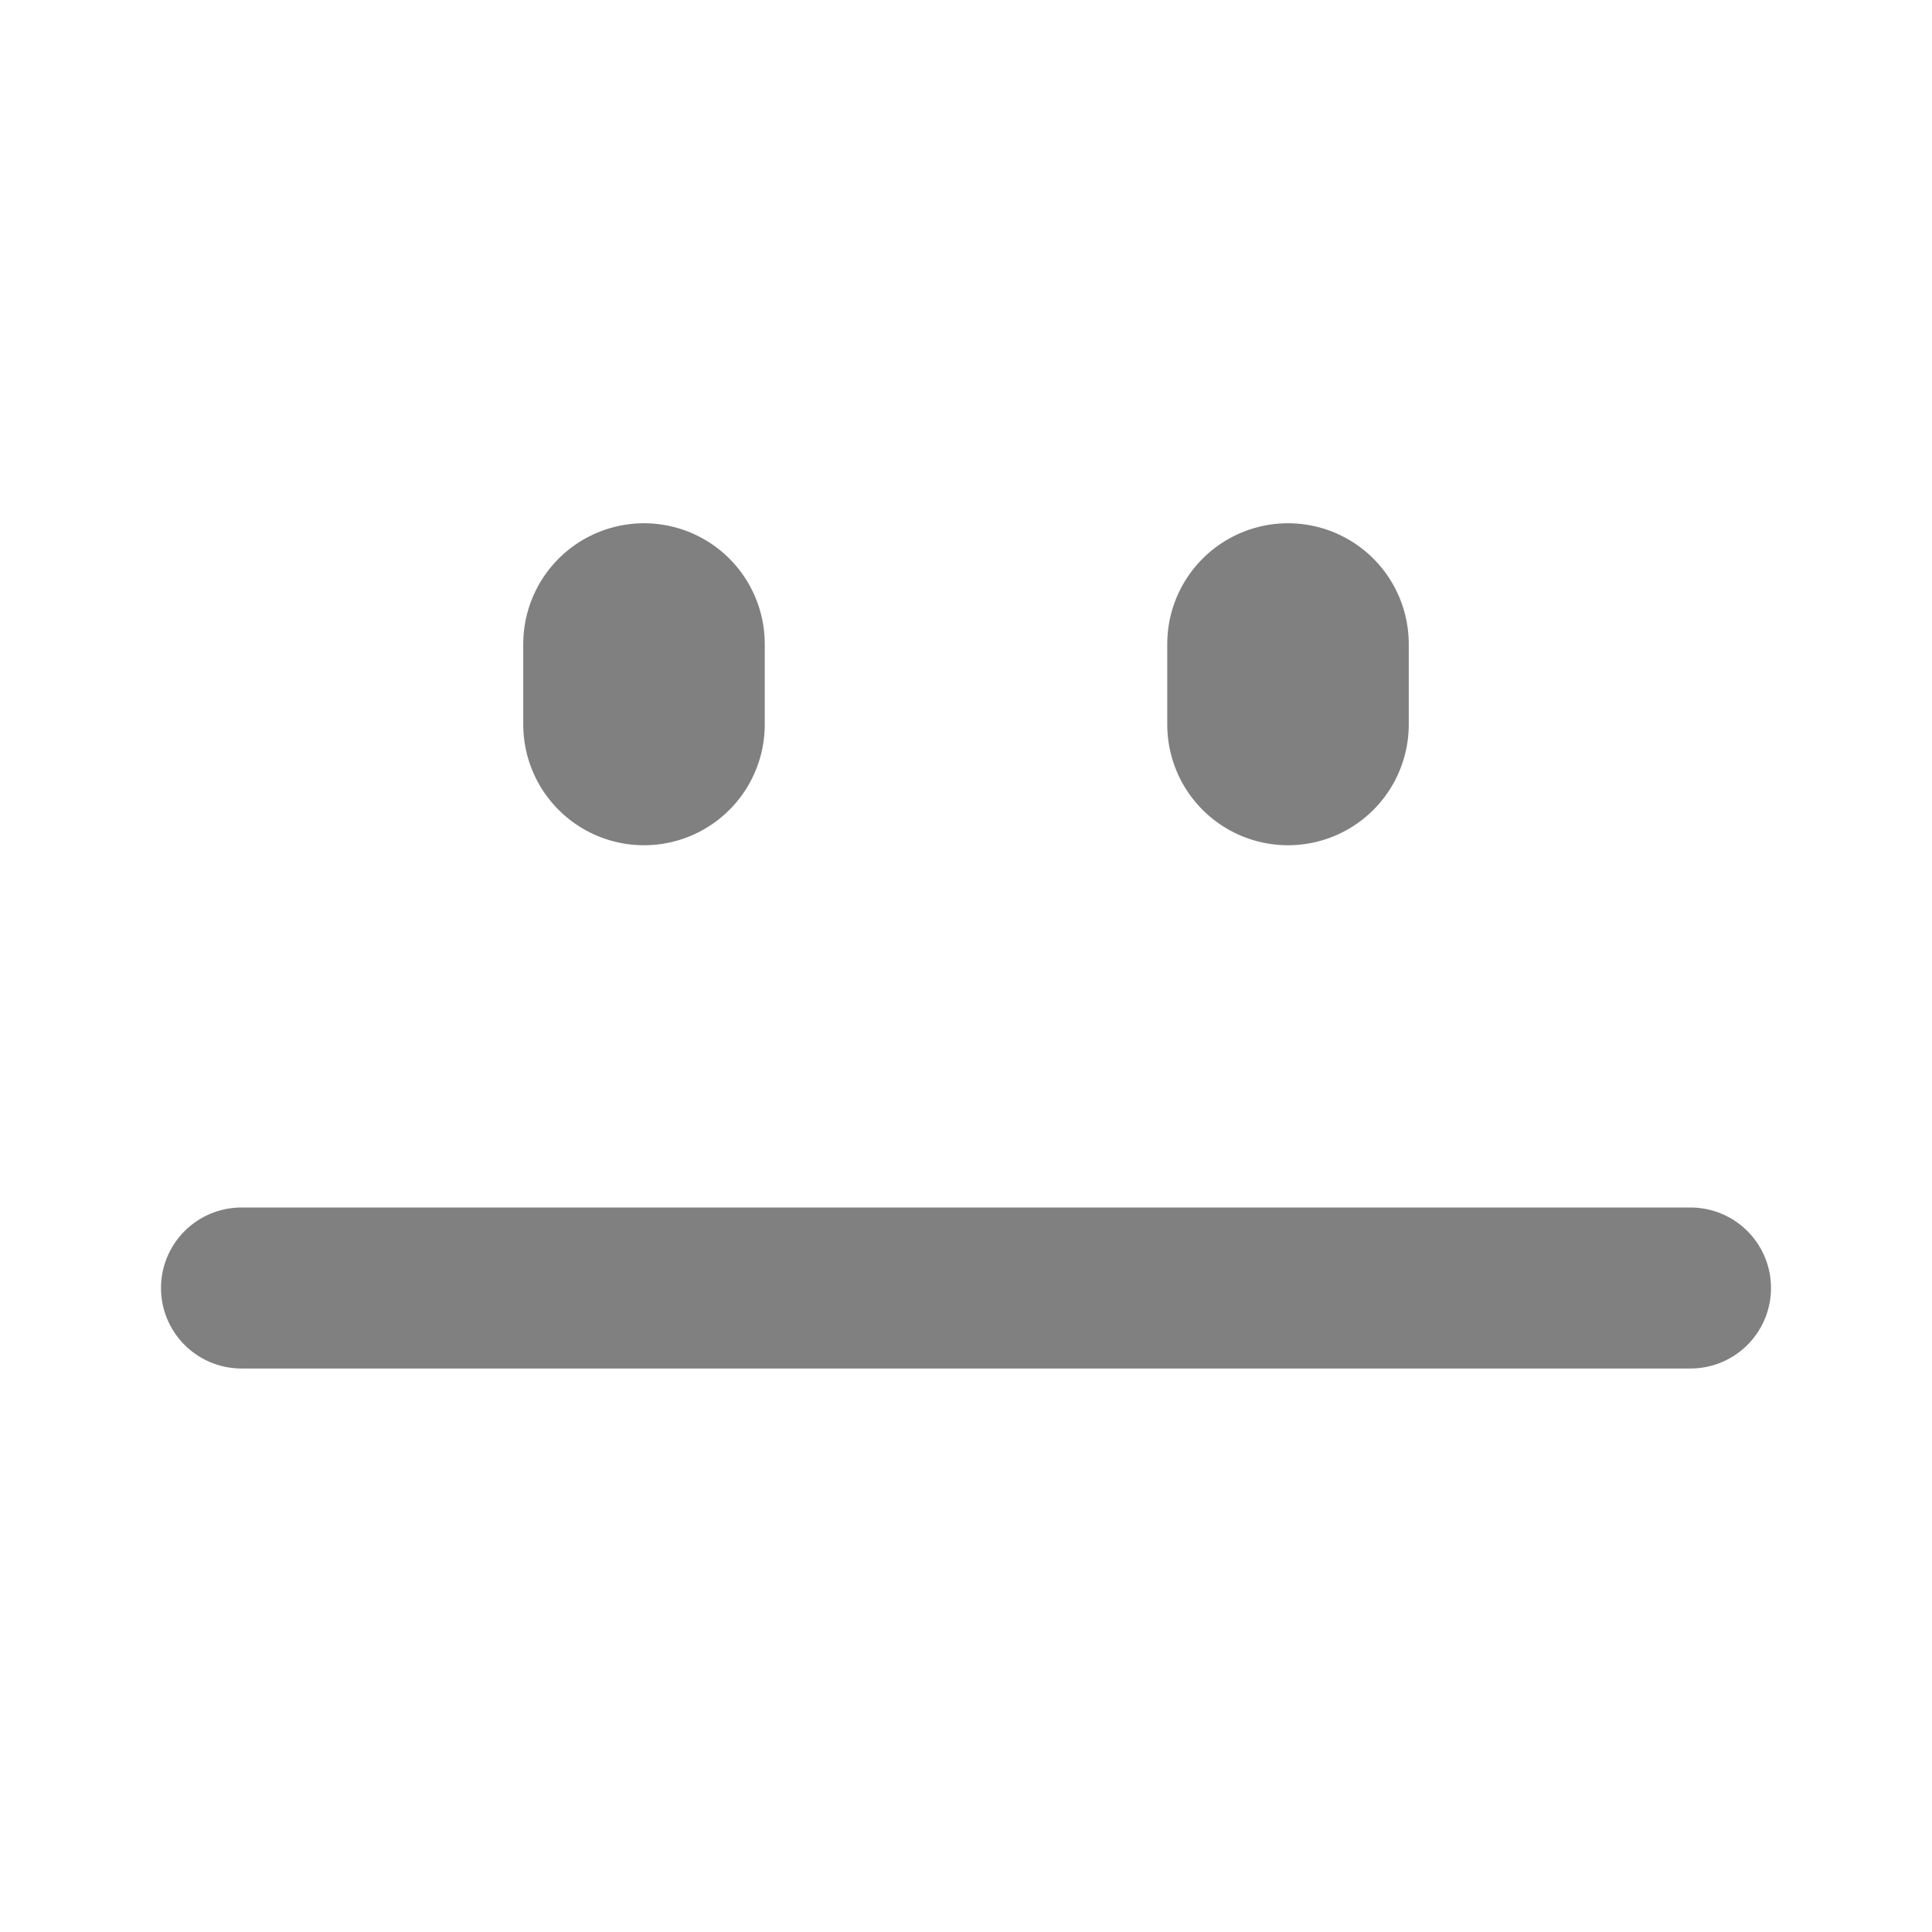
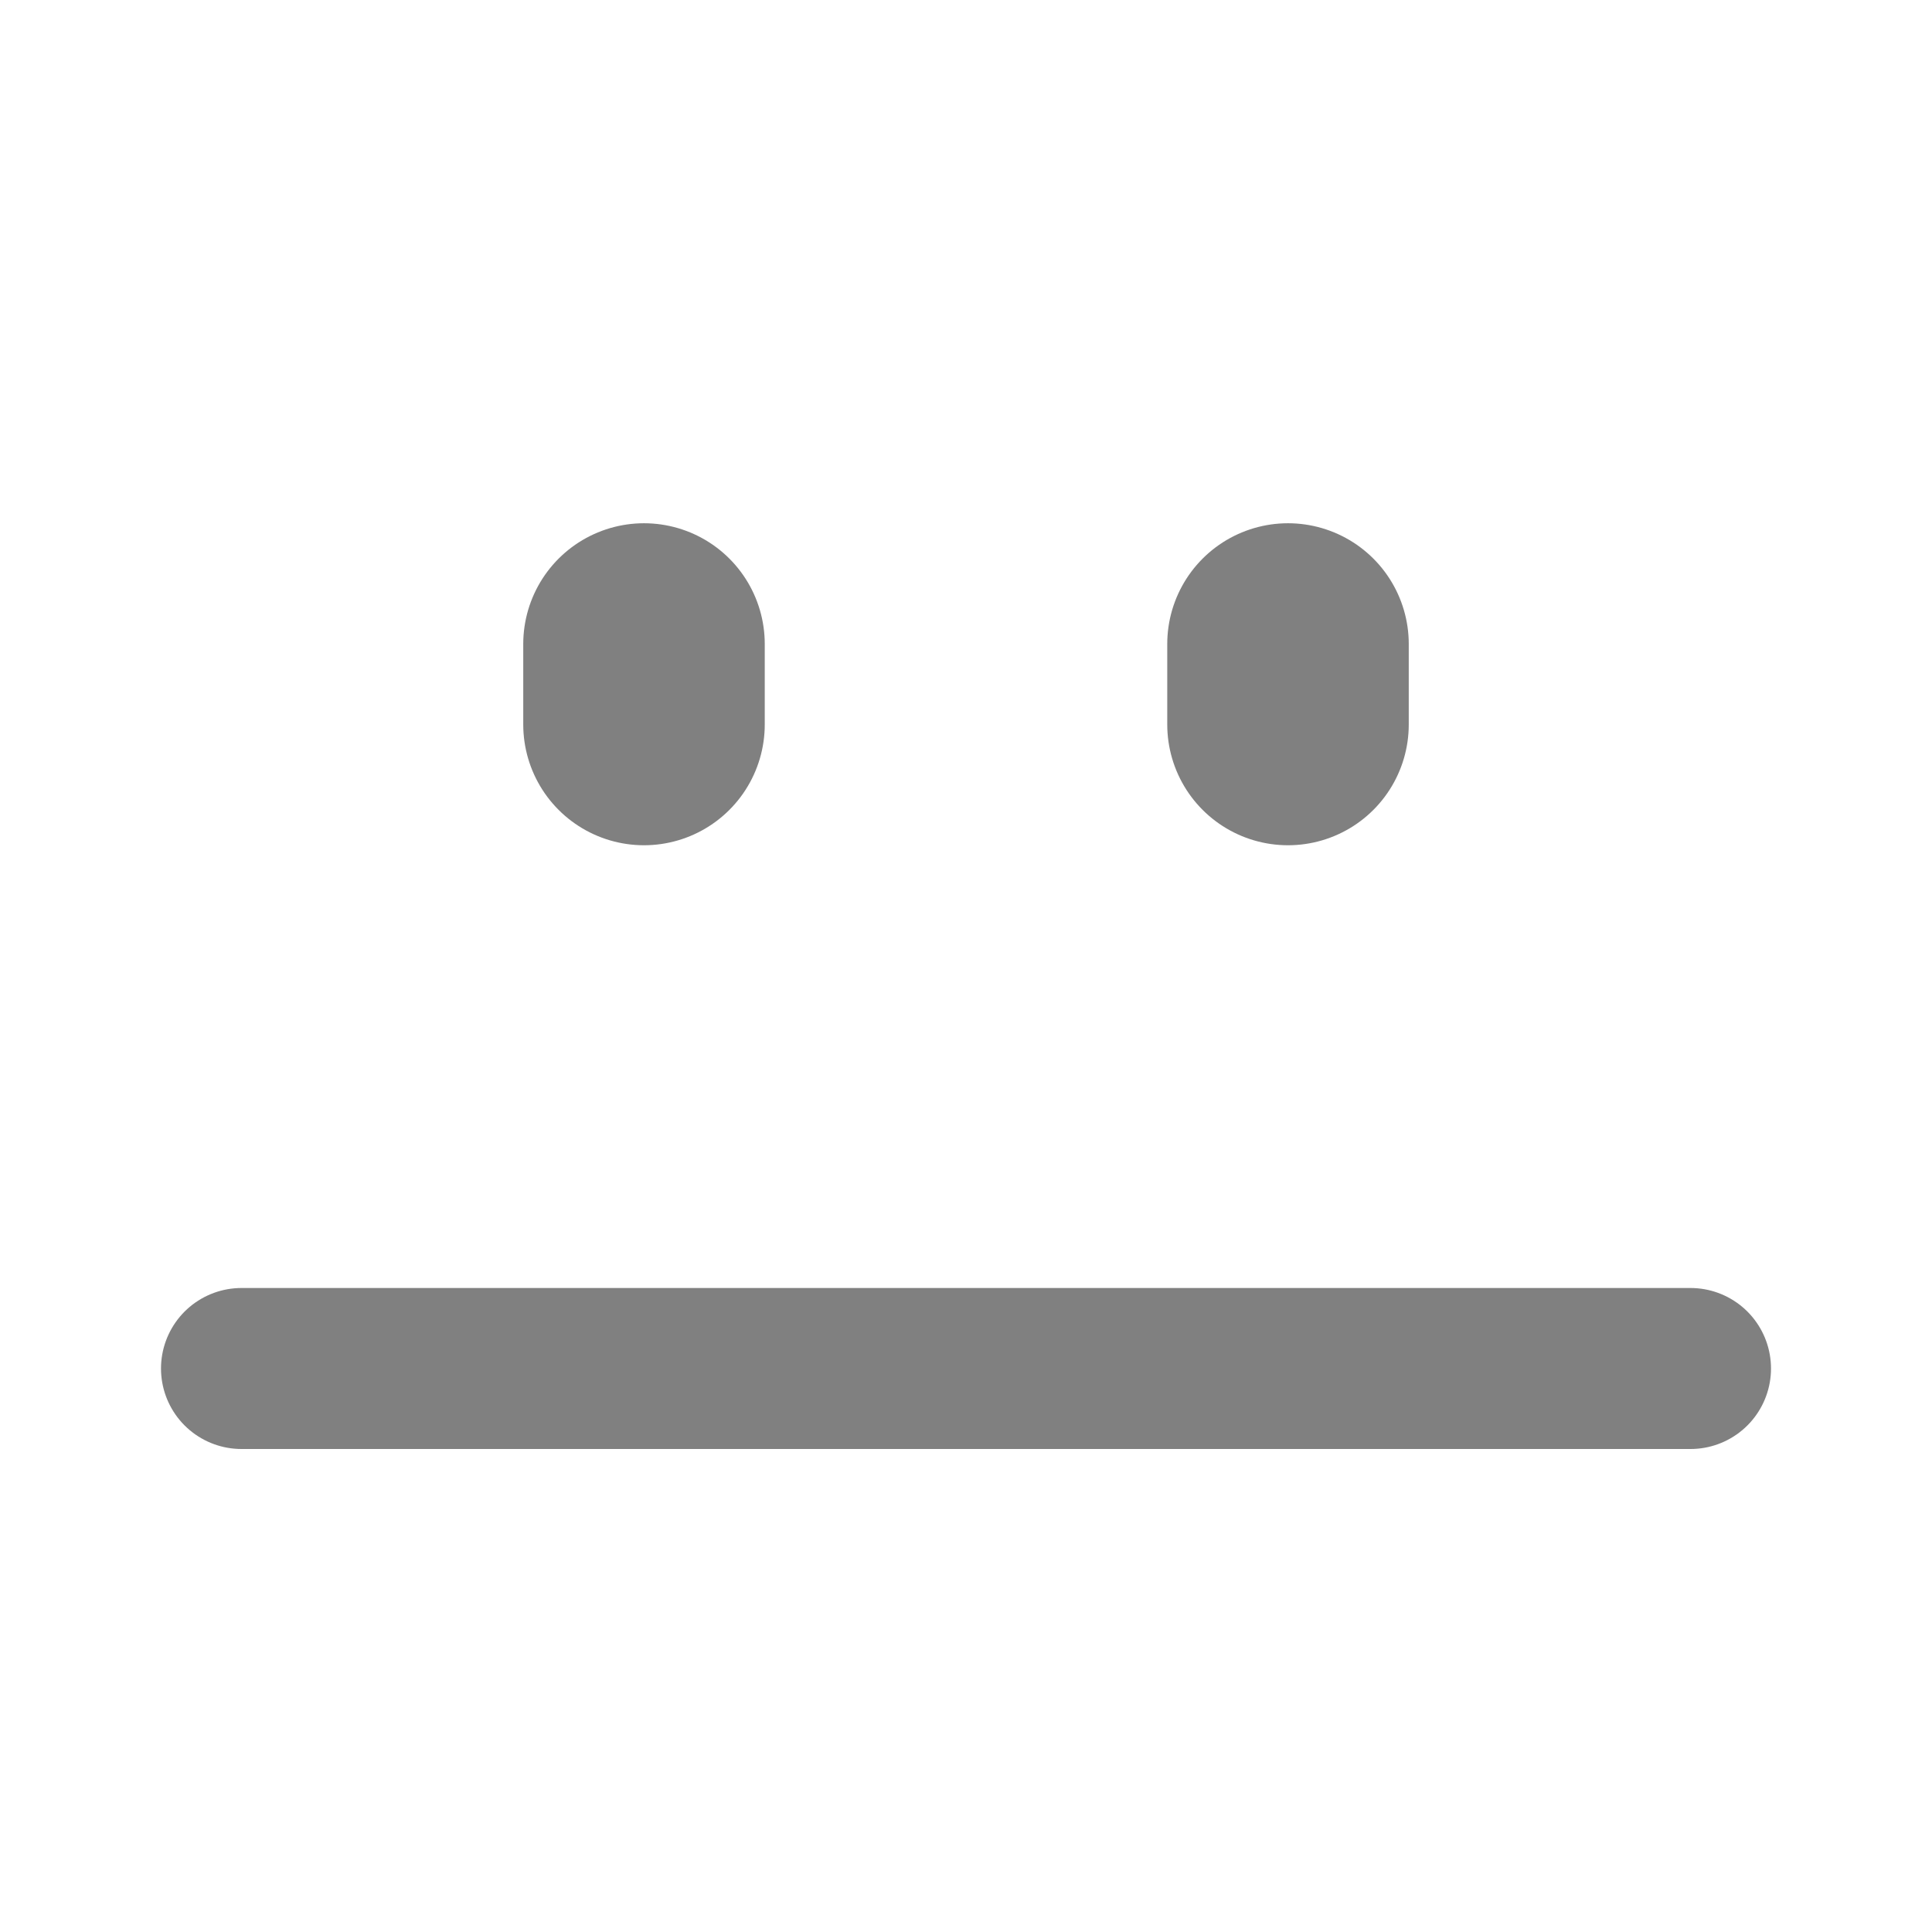
<svg xmlns="http://www.w3.org/2000/svg" width="24" height="24" viewBox="0 0 24 24" fill="none">
  <path d="M16 8V9M8 8V9" stroke="#808080" stroke-width="3" stroke-linecap="round" />
-   <path d="M3 16H21" stroke="#808080" stroke-width="2" stroke-linecap="round" />
+   <path d="M3 17H21" stroke="#808080" stroke-width="2" stroke-linecap="round" />
</svg>
